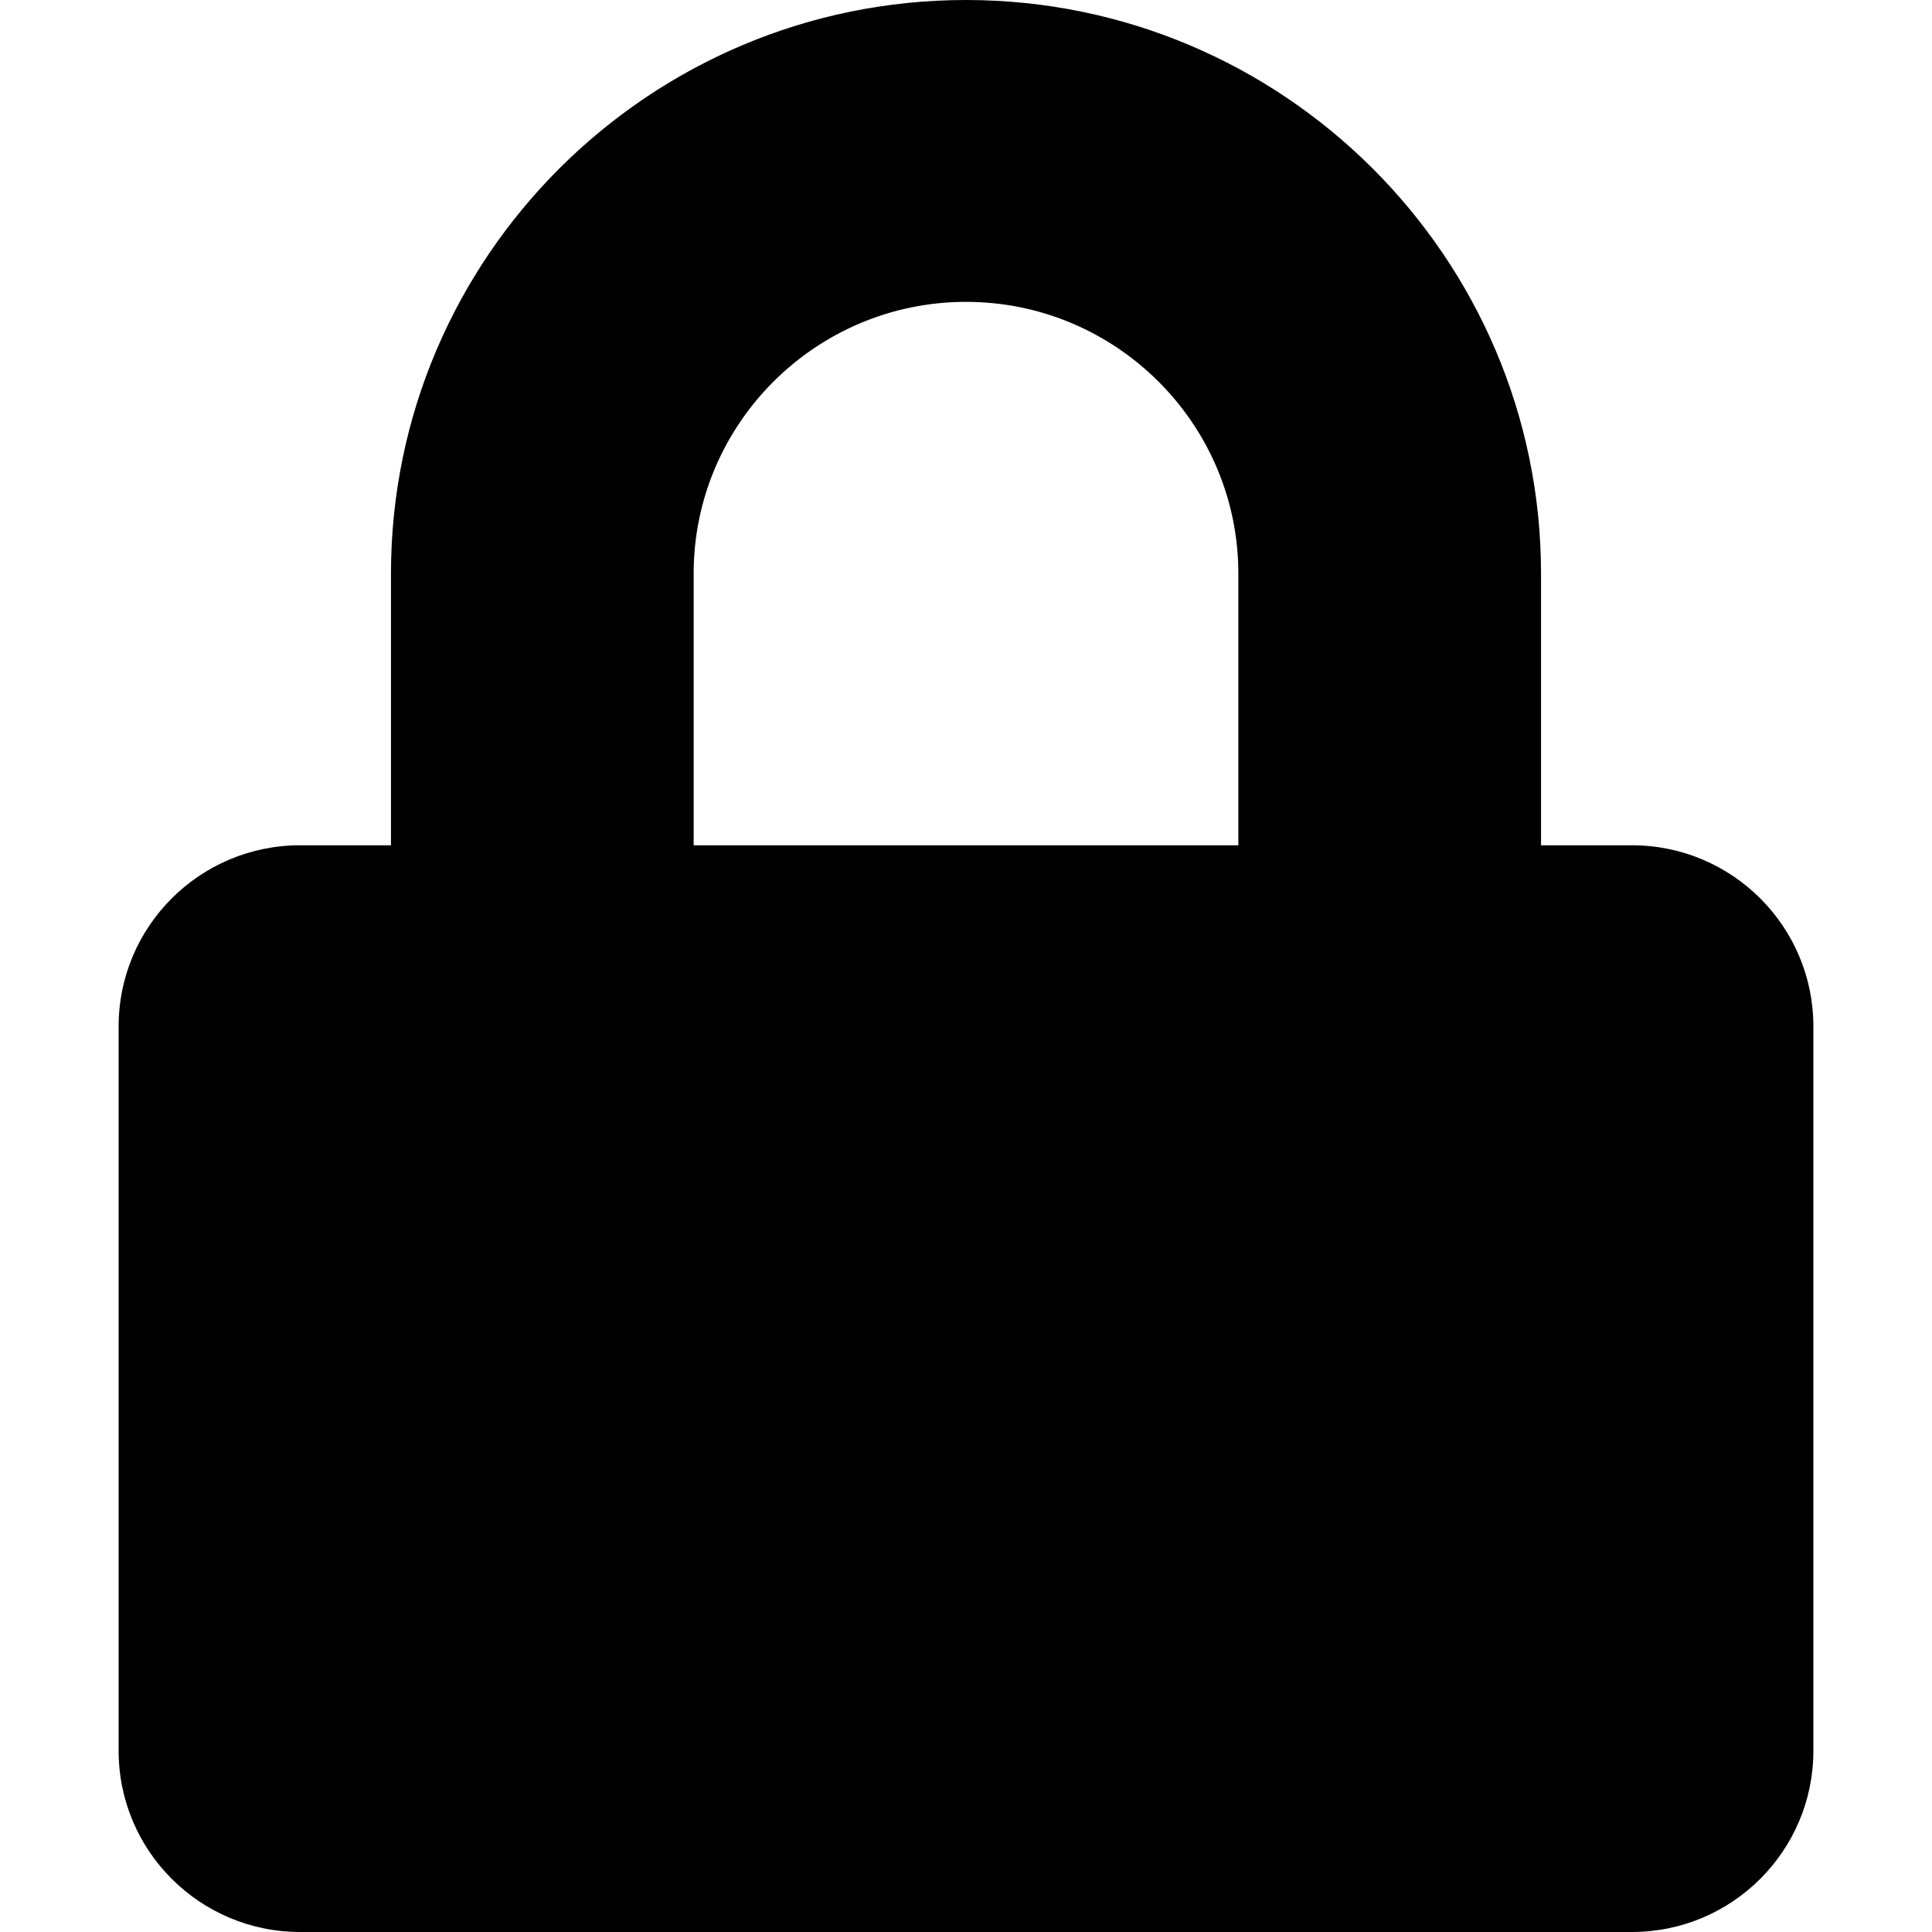
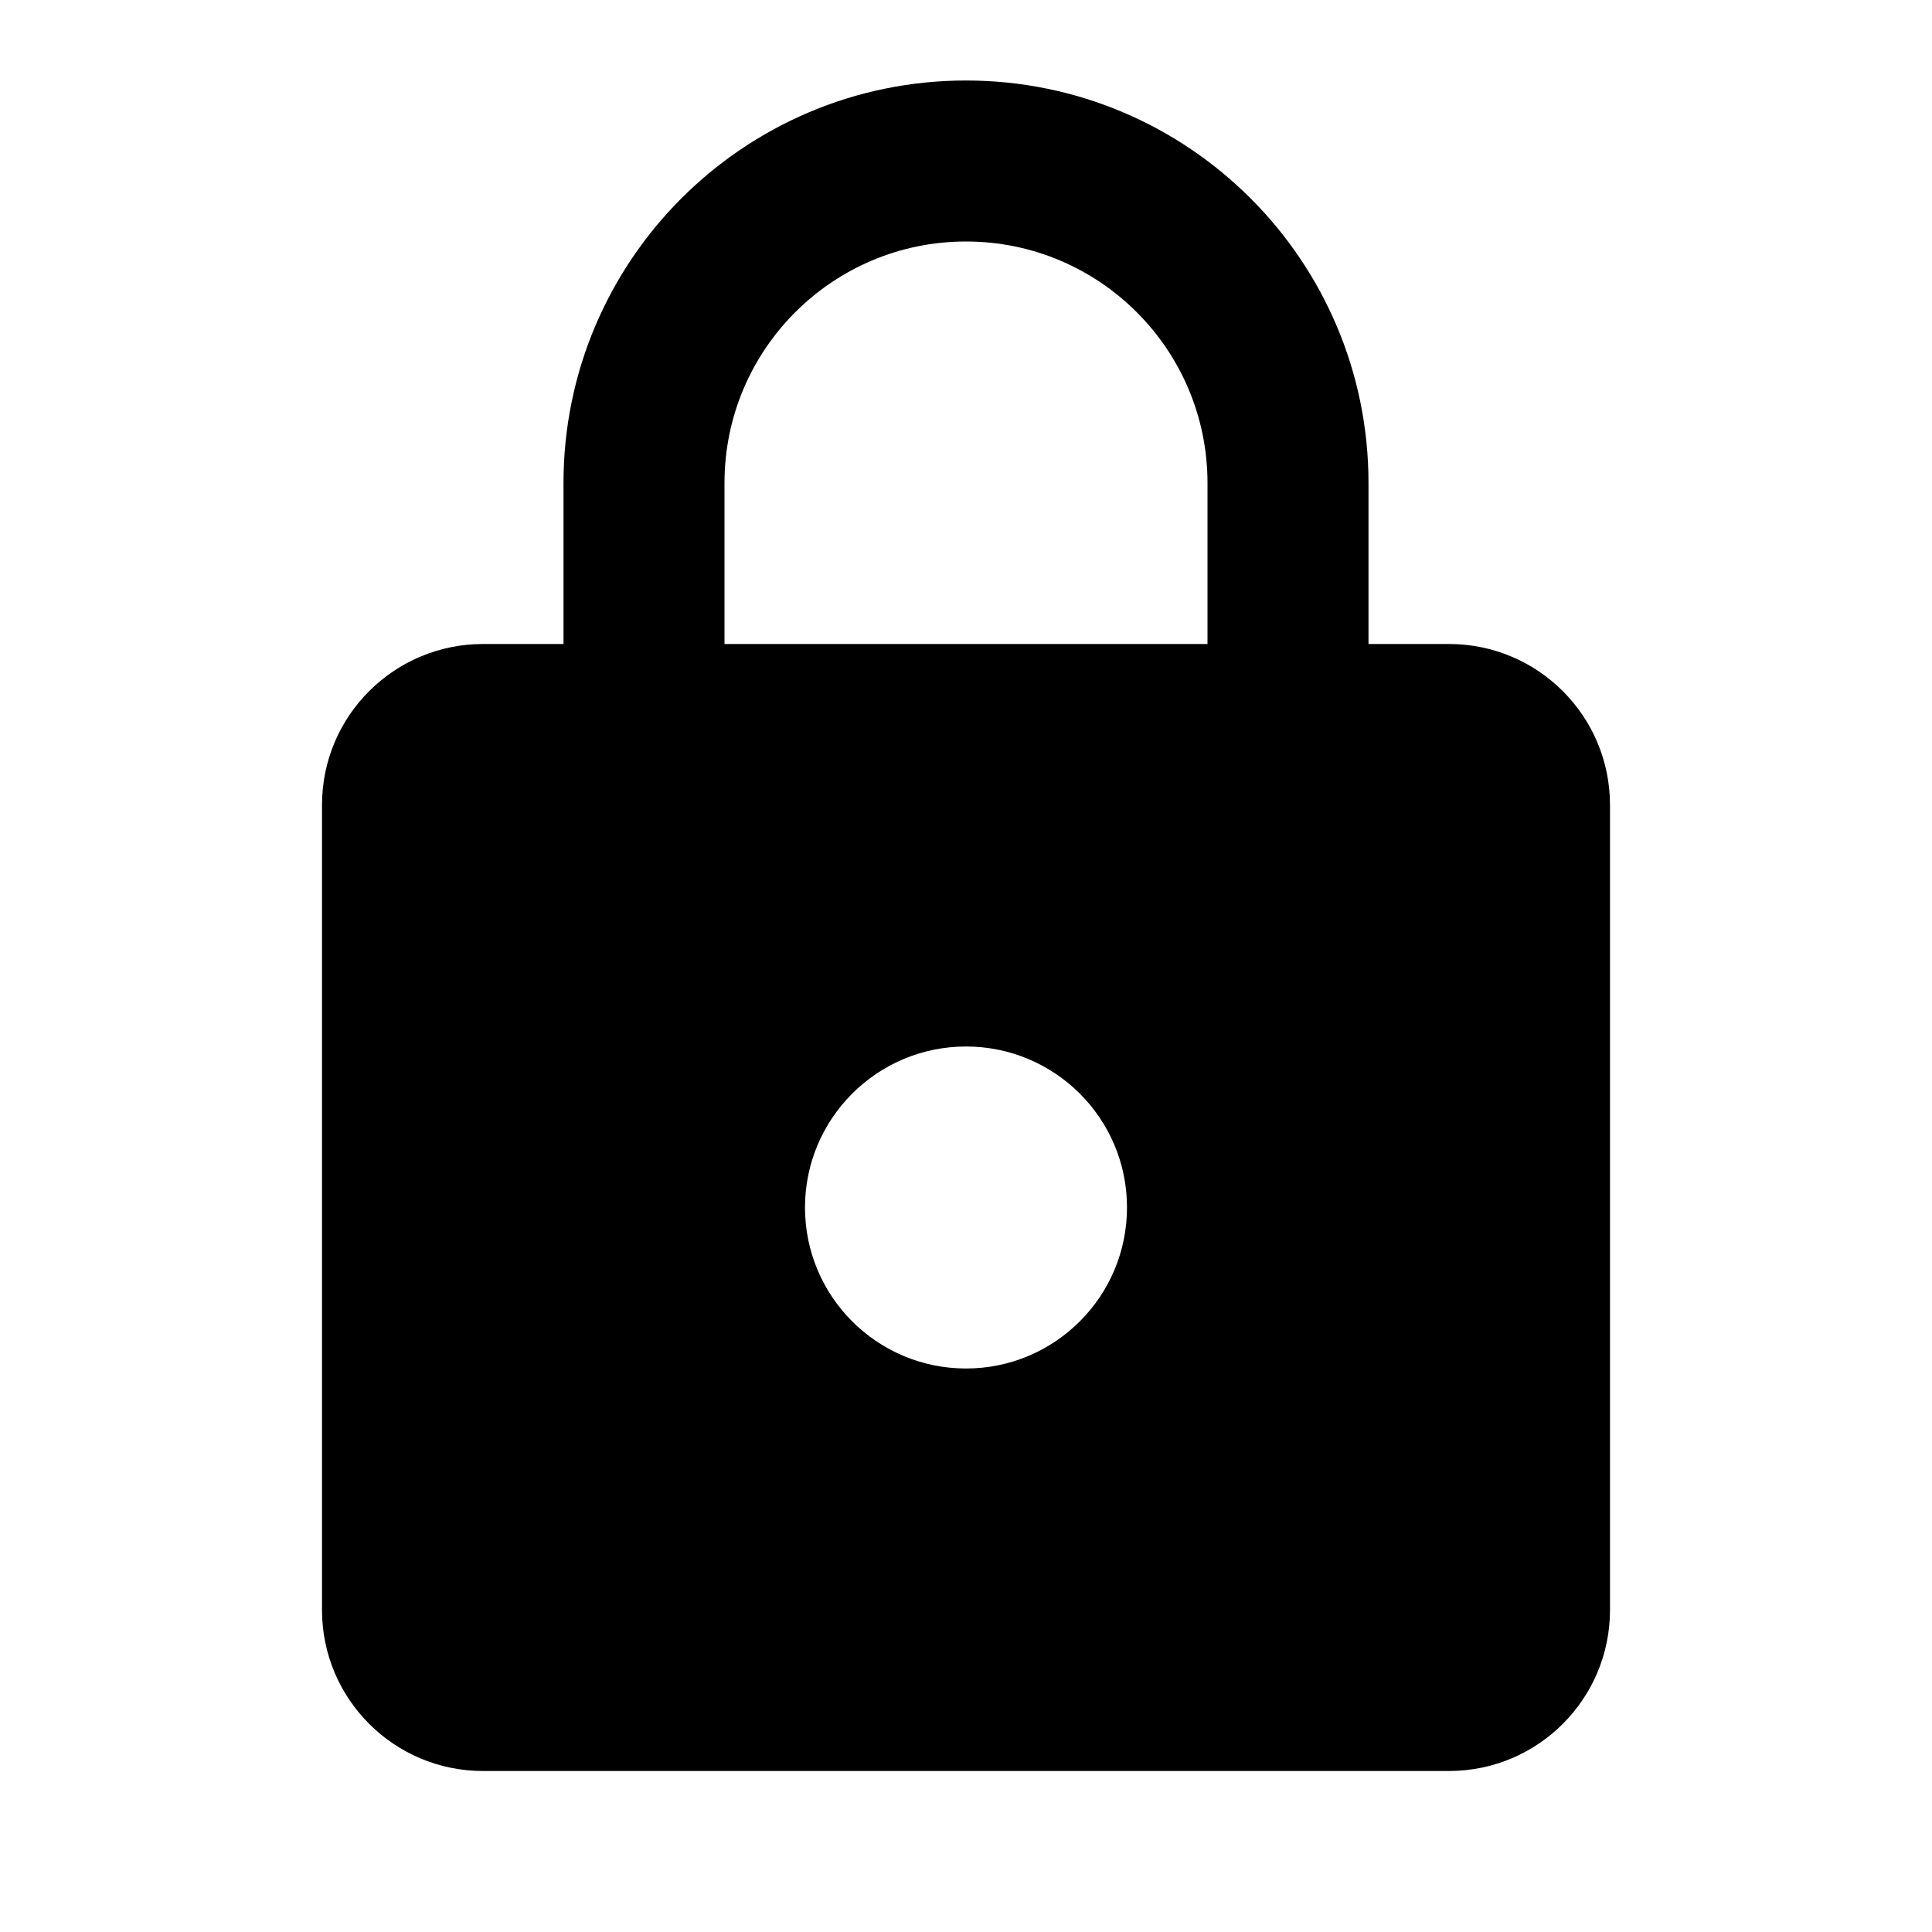
- <svg xmlns="http://www.w3.org/2000/svg" width="50px" height="50px" viewBox="0 0 50 57" version="1.1">
-   <g id="surface1">
-     <path style=" stroke:none;fill-rule:nonzero;fill:rgb(0%,0%,0%);fill-opacity:1;" d="M 44.645 24.938 L 41.965 24.938 L 41.965 16.922 C 41.965 7.594 34.352 0 25 0 C 15.648 0 8.035 7.594 8.035 16.922 L 8.035 24.938 L 5.355 24.938 C 2.398 24.938 0 27.332 0 30.281 L 0 51.656 C 0 54.605 2.398 57 5.355 57 L 44.645 57 C 47.602 57 50 54.605 50 51.656 L 50 30.281 C 50 27.332 47.602 24.938 44.645 24.938 Z M 33.035 24.938 L 16.965 24.938 L 16.965 16.922 C 16.965 12.504 20.57 8.906 25 8.906 C 29.43 8.906 33.035 12.504 33.035 16.922 Z M 33.035 24.938 " />
-   </g>
+ <svg xmlns="http://www.w3.org/2000/svg" viewBox="0 0 24 24">
+   <path d="M12,17A2,2 0 0,0 14,15C14,13.89 13.1,13 12,13A2,2 0 0,0 10,15A2,2 0 0,0 12,17M18,8A2,2 0 0,1 20,10V20A2,2 0 0,1 18,22H6A2,2 0 0,1 4,20V10C4,8.89 4.9,8 6,8H7V6A5,5 0 0,1 12,1A5,5 0 0,1 17,6V8H18M12,3A3,3 0 0,0 9,6V8H15V6A3,3 0 0,0 12,3Z" />
</svg>
